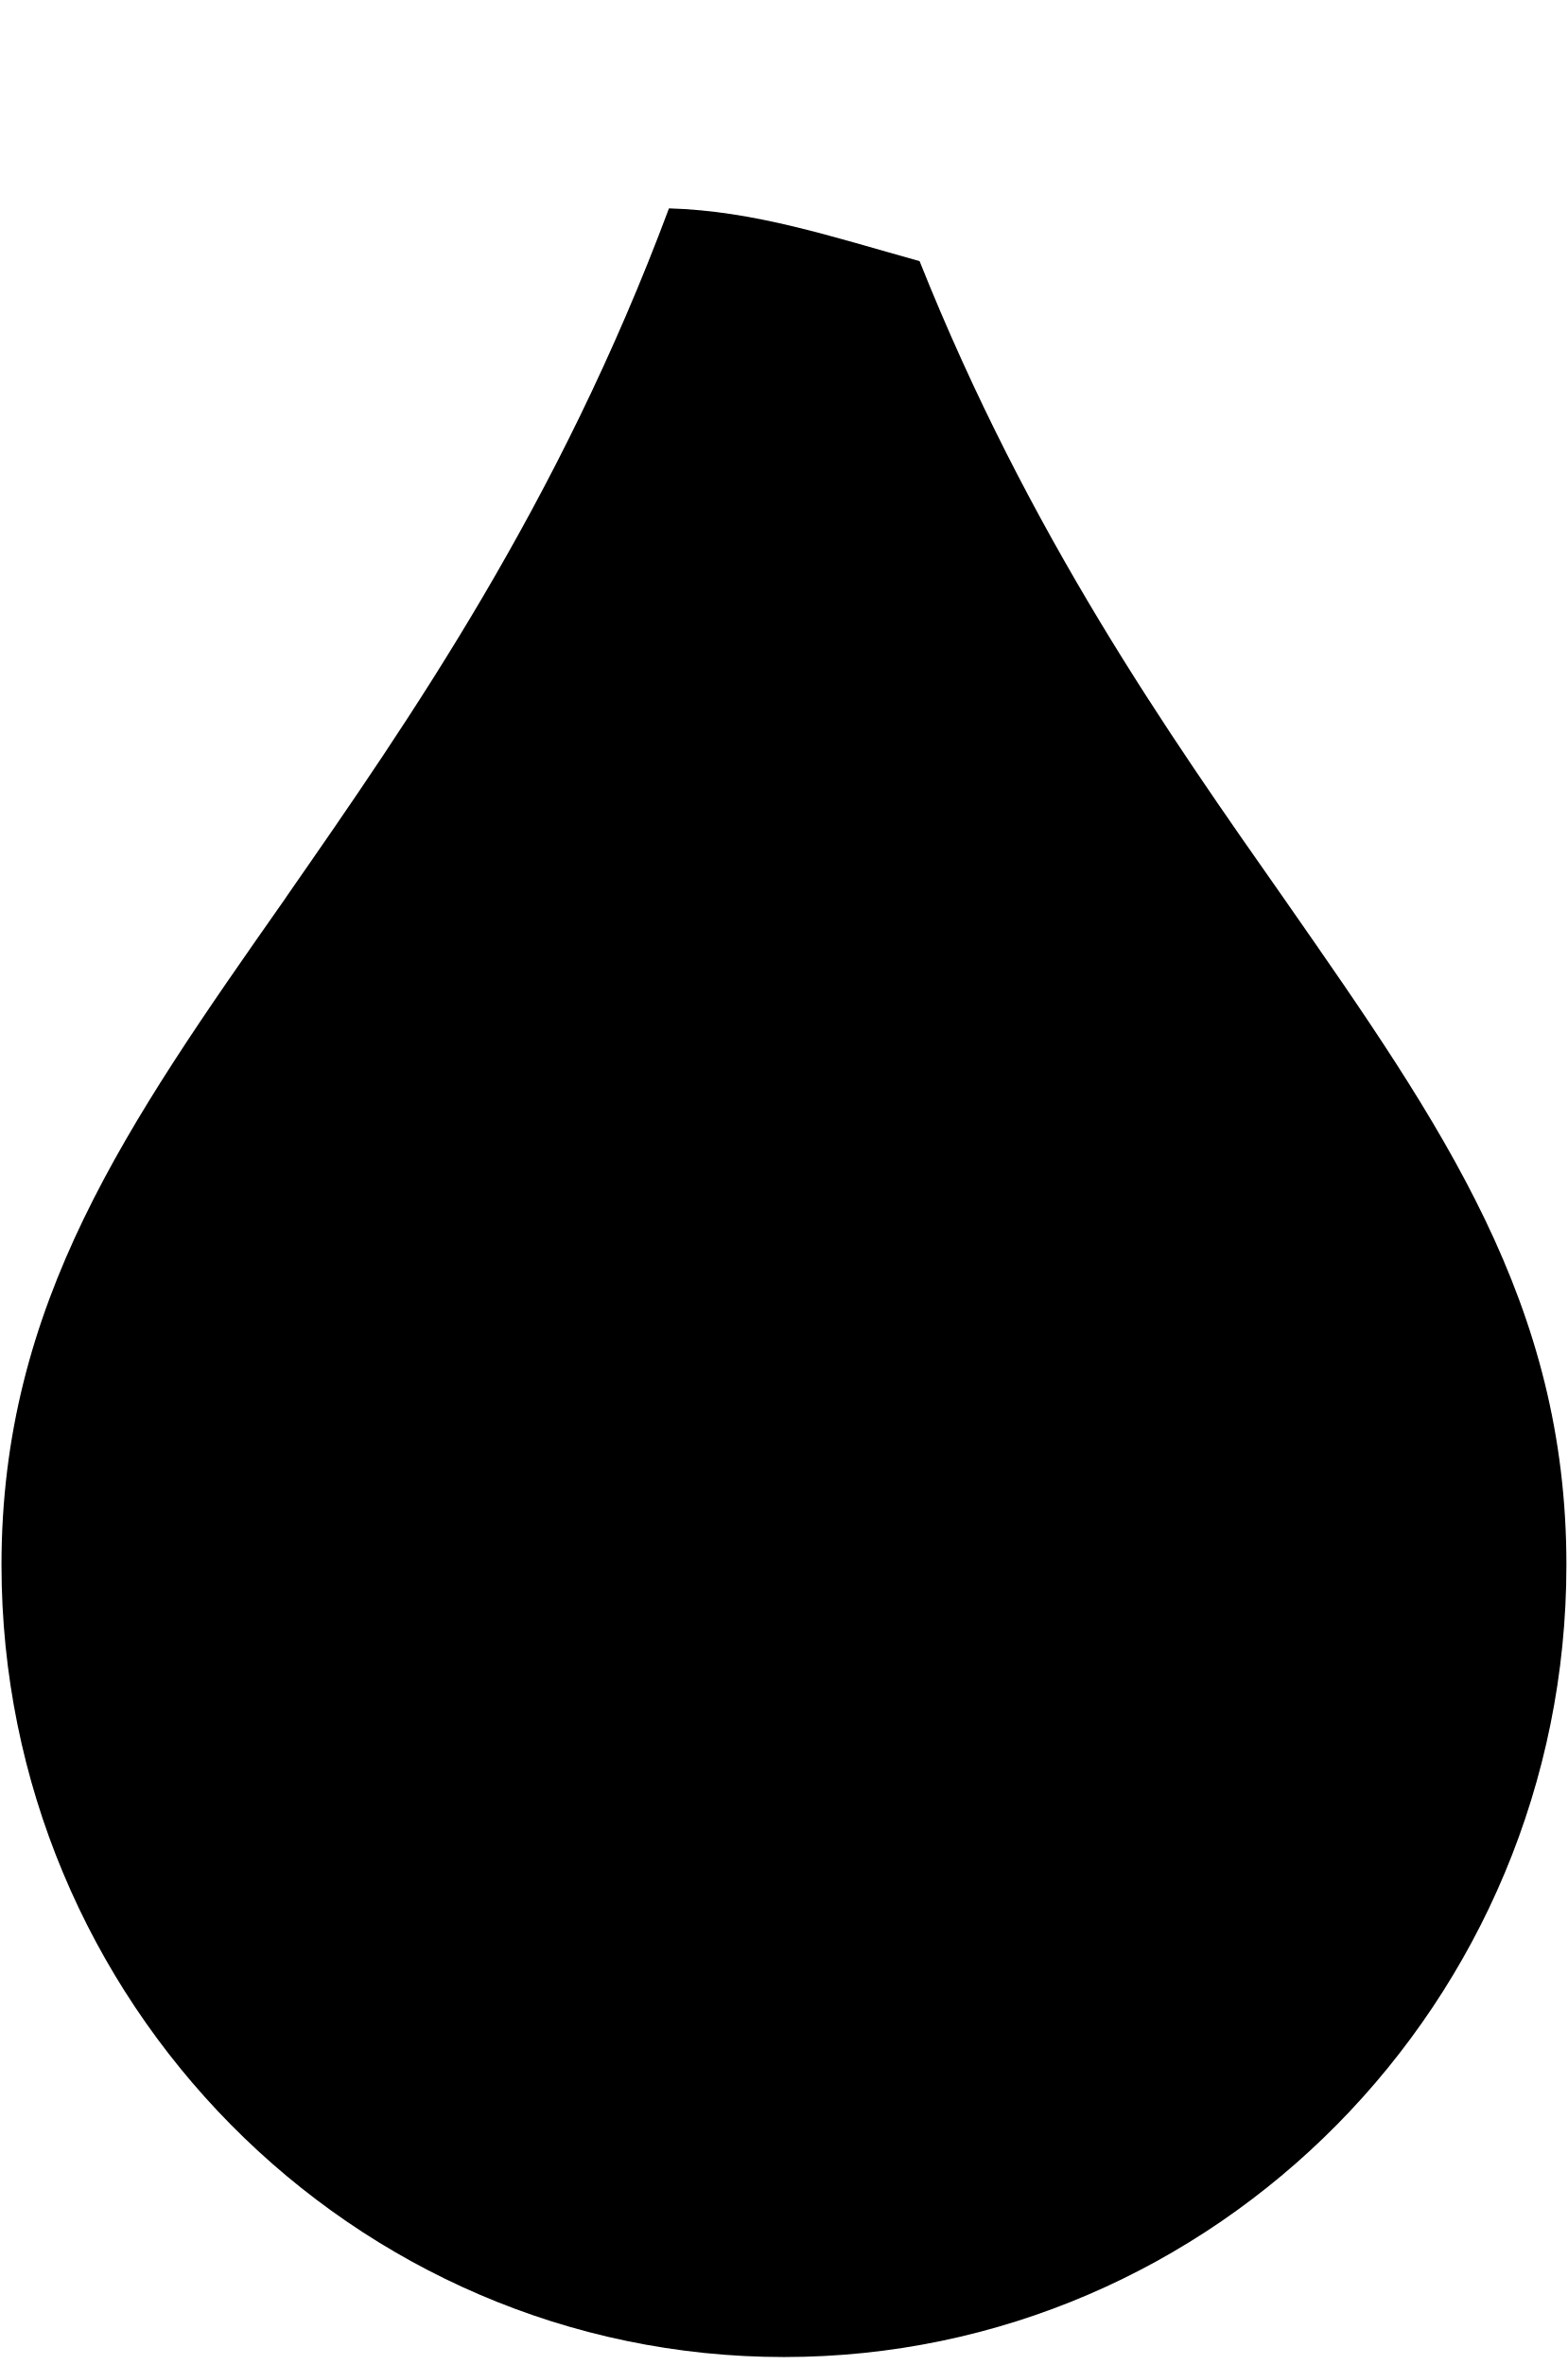
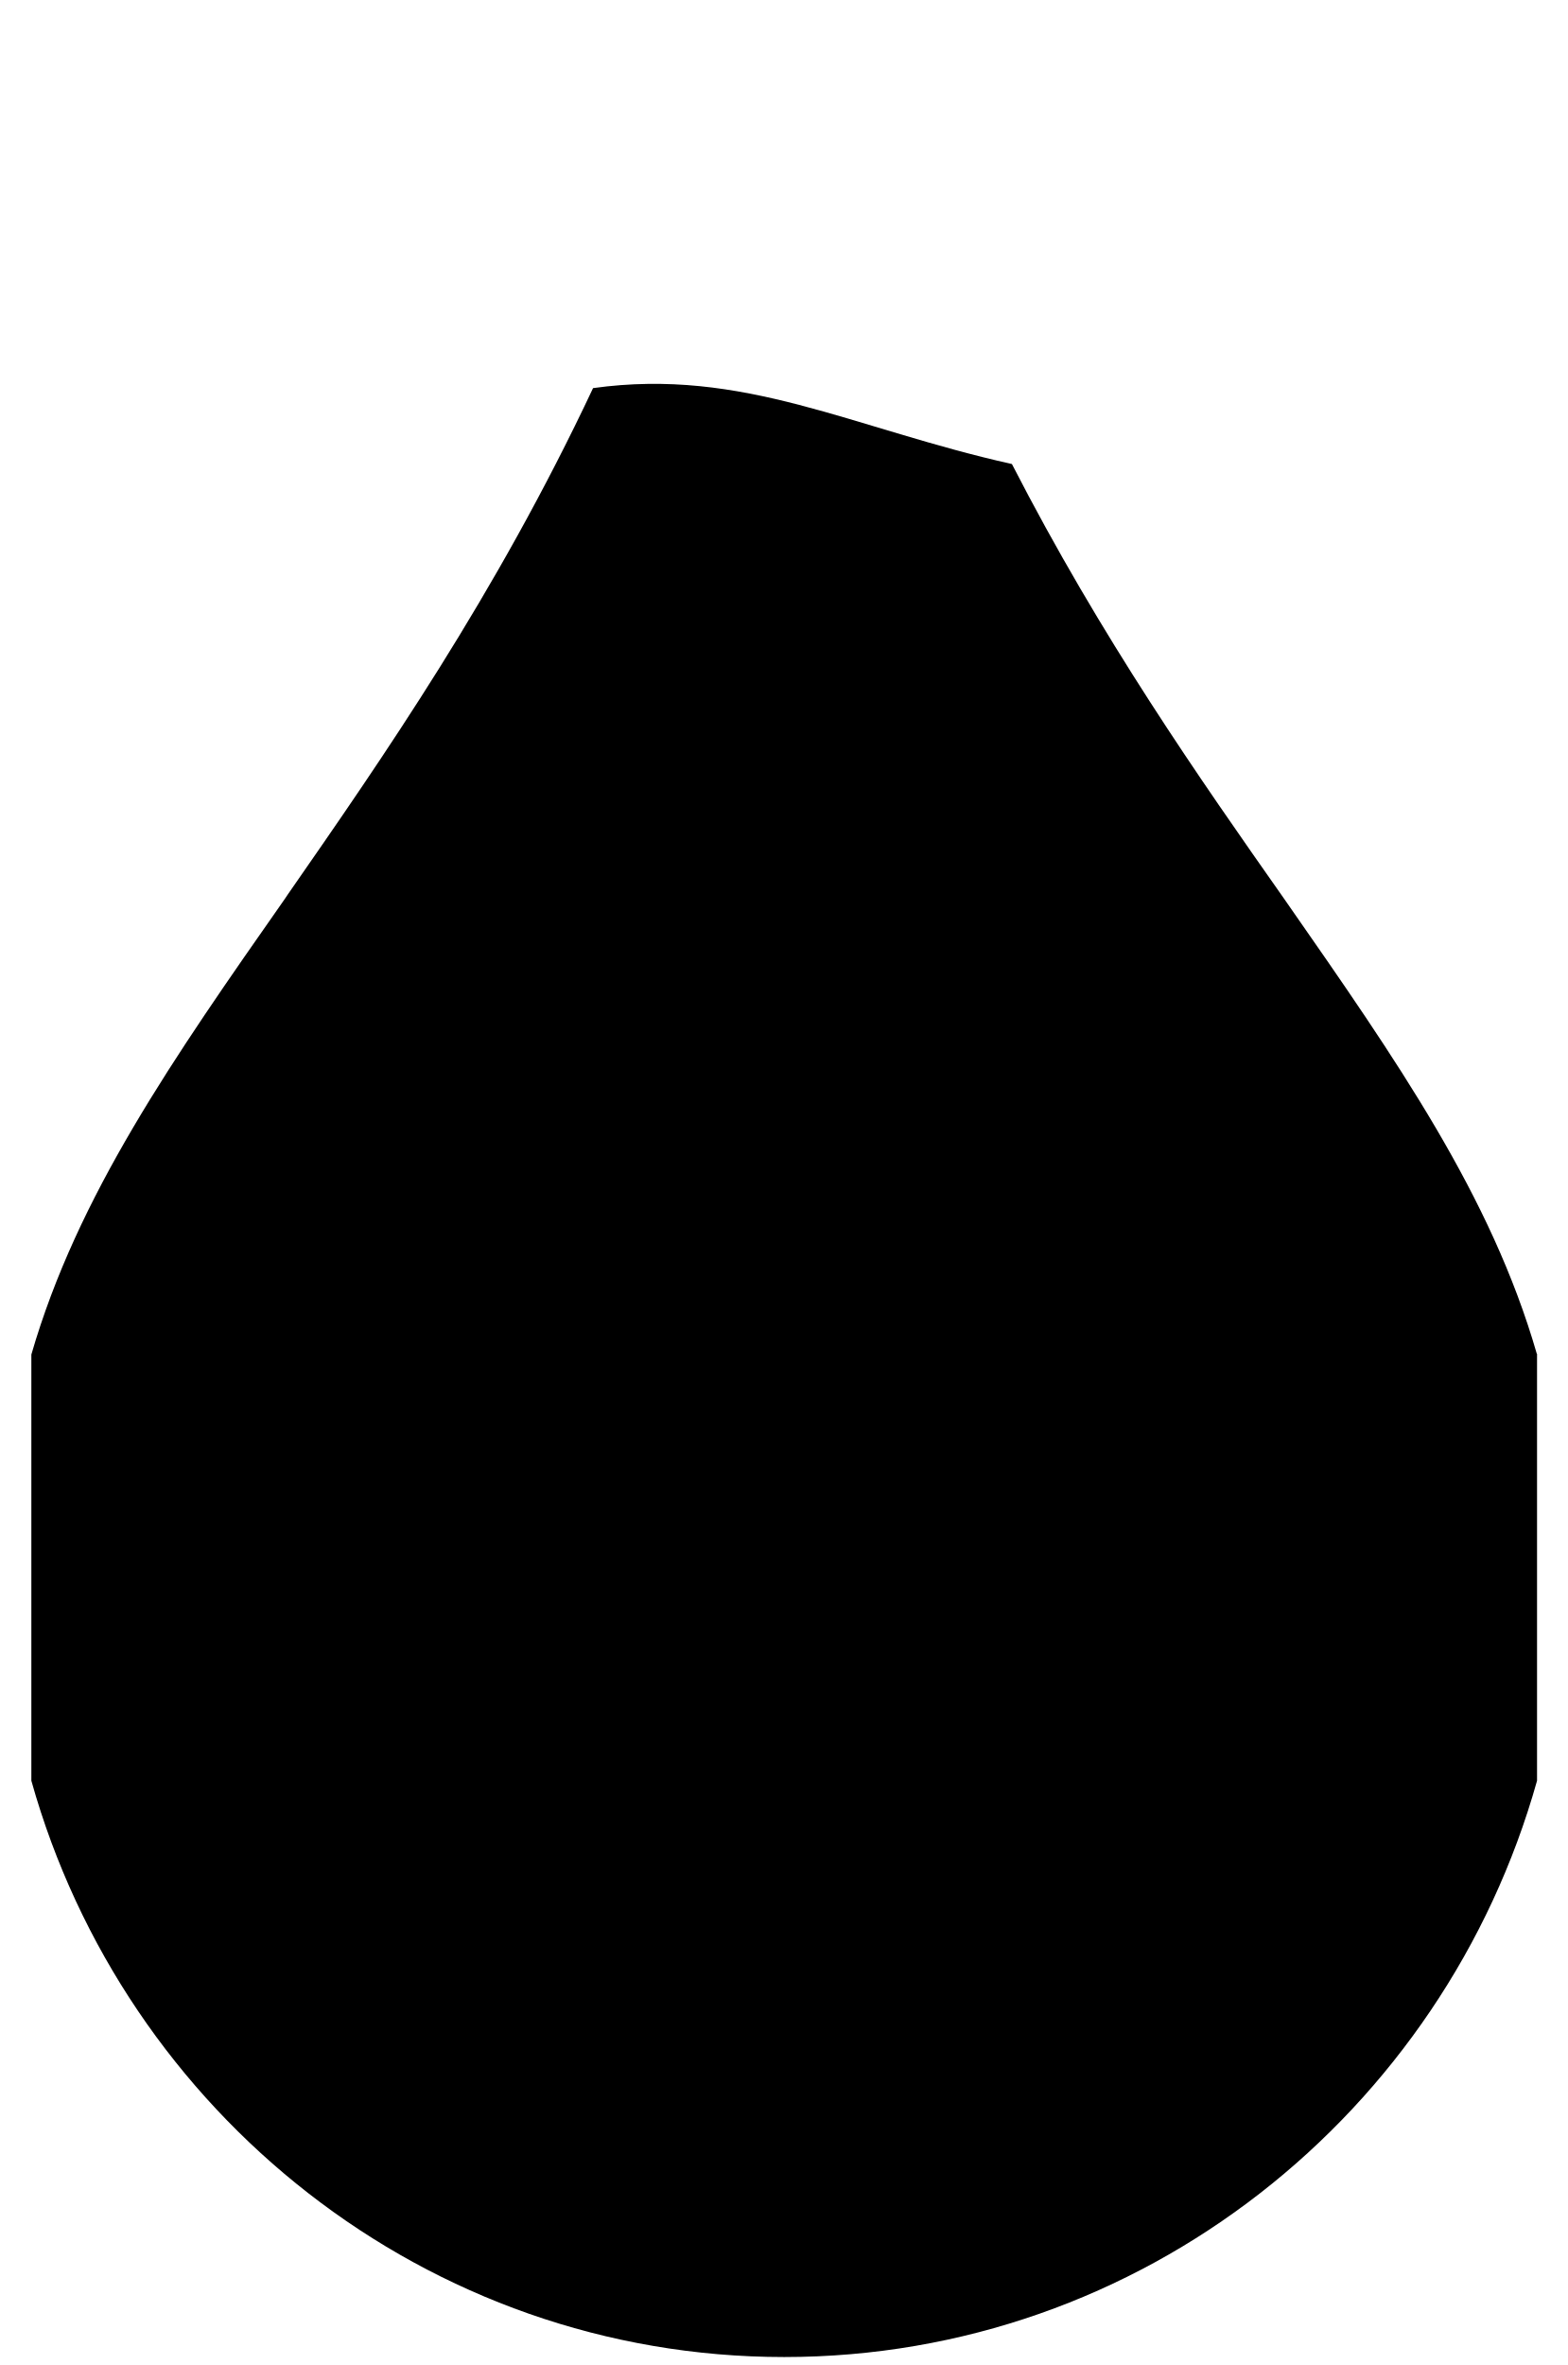
<svg xmlns="http://www.w3.org/2000/svg" viewBox="0 0 63 95">
  <defs>
    <style>
      .cls-1 {
        fill: #192b31;
        opacity: 0;
      }

      .cls-1, .cls-2 {
        stroke-width: 0px;
      }
    </style>
  </defs>
  <g id="bg">
    <rect class="cls-1" width="63" height="95" />
  </g>
  <g id="progresso">
-     <path class="cls-2" d="m62.94,62.86c0-10.49-4.96-17.6-11.24-26.61l-.09-.13c-4.66-6.64-10.27-14.63-14.66-25.63-3.55-.99-6.62-2.02-10.07-2.12-4.46,11.96-10.42,20.53-15.33,27.59l-.1.15C5.08,45.19.06,52.36.06,62.86c0,17.55,14.11,31.82,31.44,31.82s31.44-14.28,31.44-31.82Z" />
+     <path class="cls-2" d="m61.75,54.38c-1.83-6.34-5.61-11.76-10.05-18.13l-.09-.13c-3.43-4.88-7.36-10.49-10.95-17.48-6.41-1.43-10.78-3.89-16.83-3.05-3.92,8.33-8.43,14.82-12.28,20.36l-.1.15c-4.51,6.44-8.34,11.93-10.19,18.31v17.12c3.74,13.34,15.88,23.15,30.25,23.15s26.51-9.81,30.25-23.15v-17.15Z" />
  </g>
</svg>
